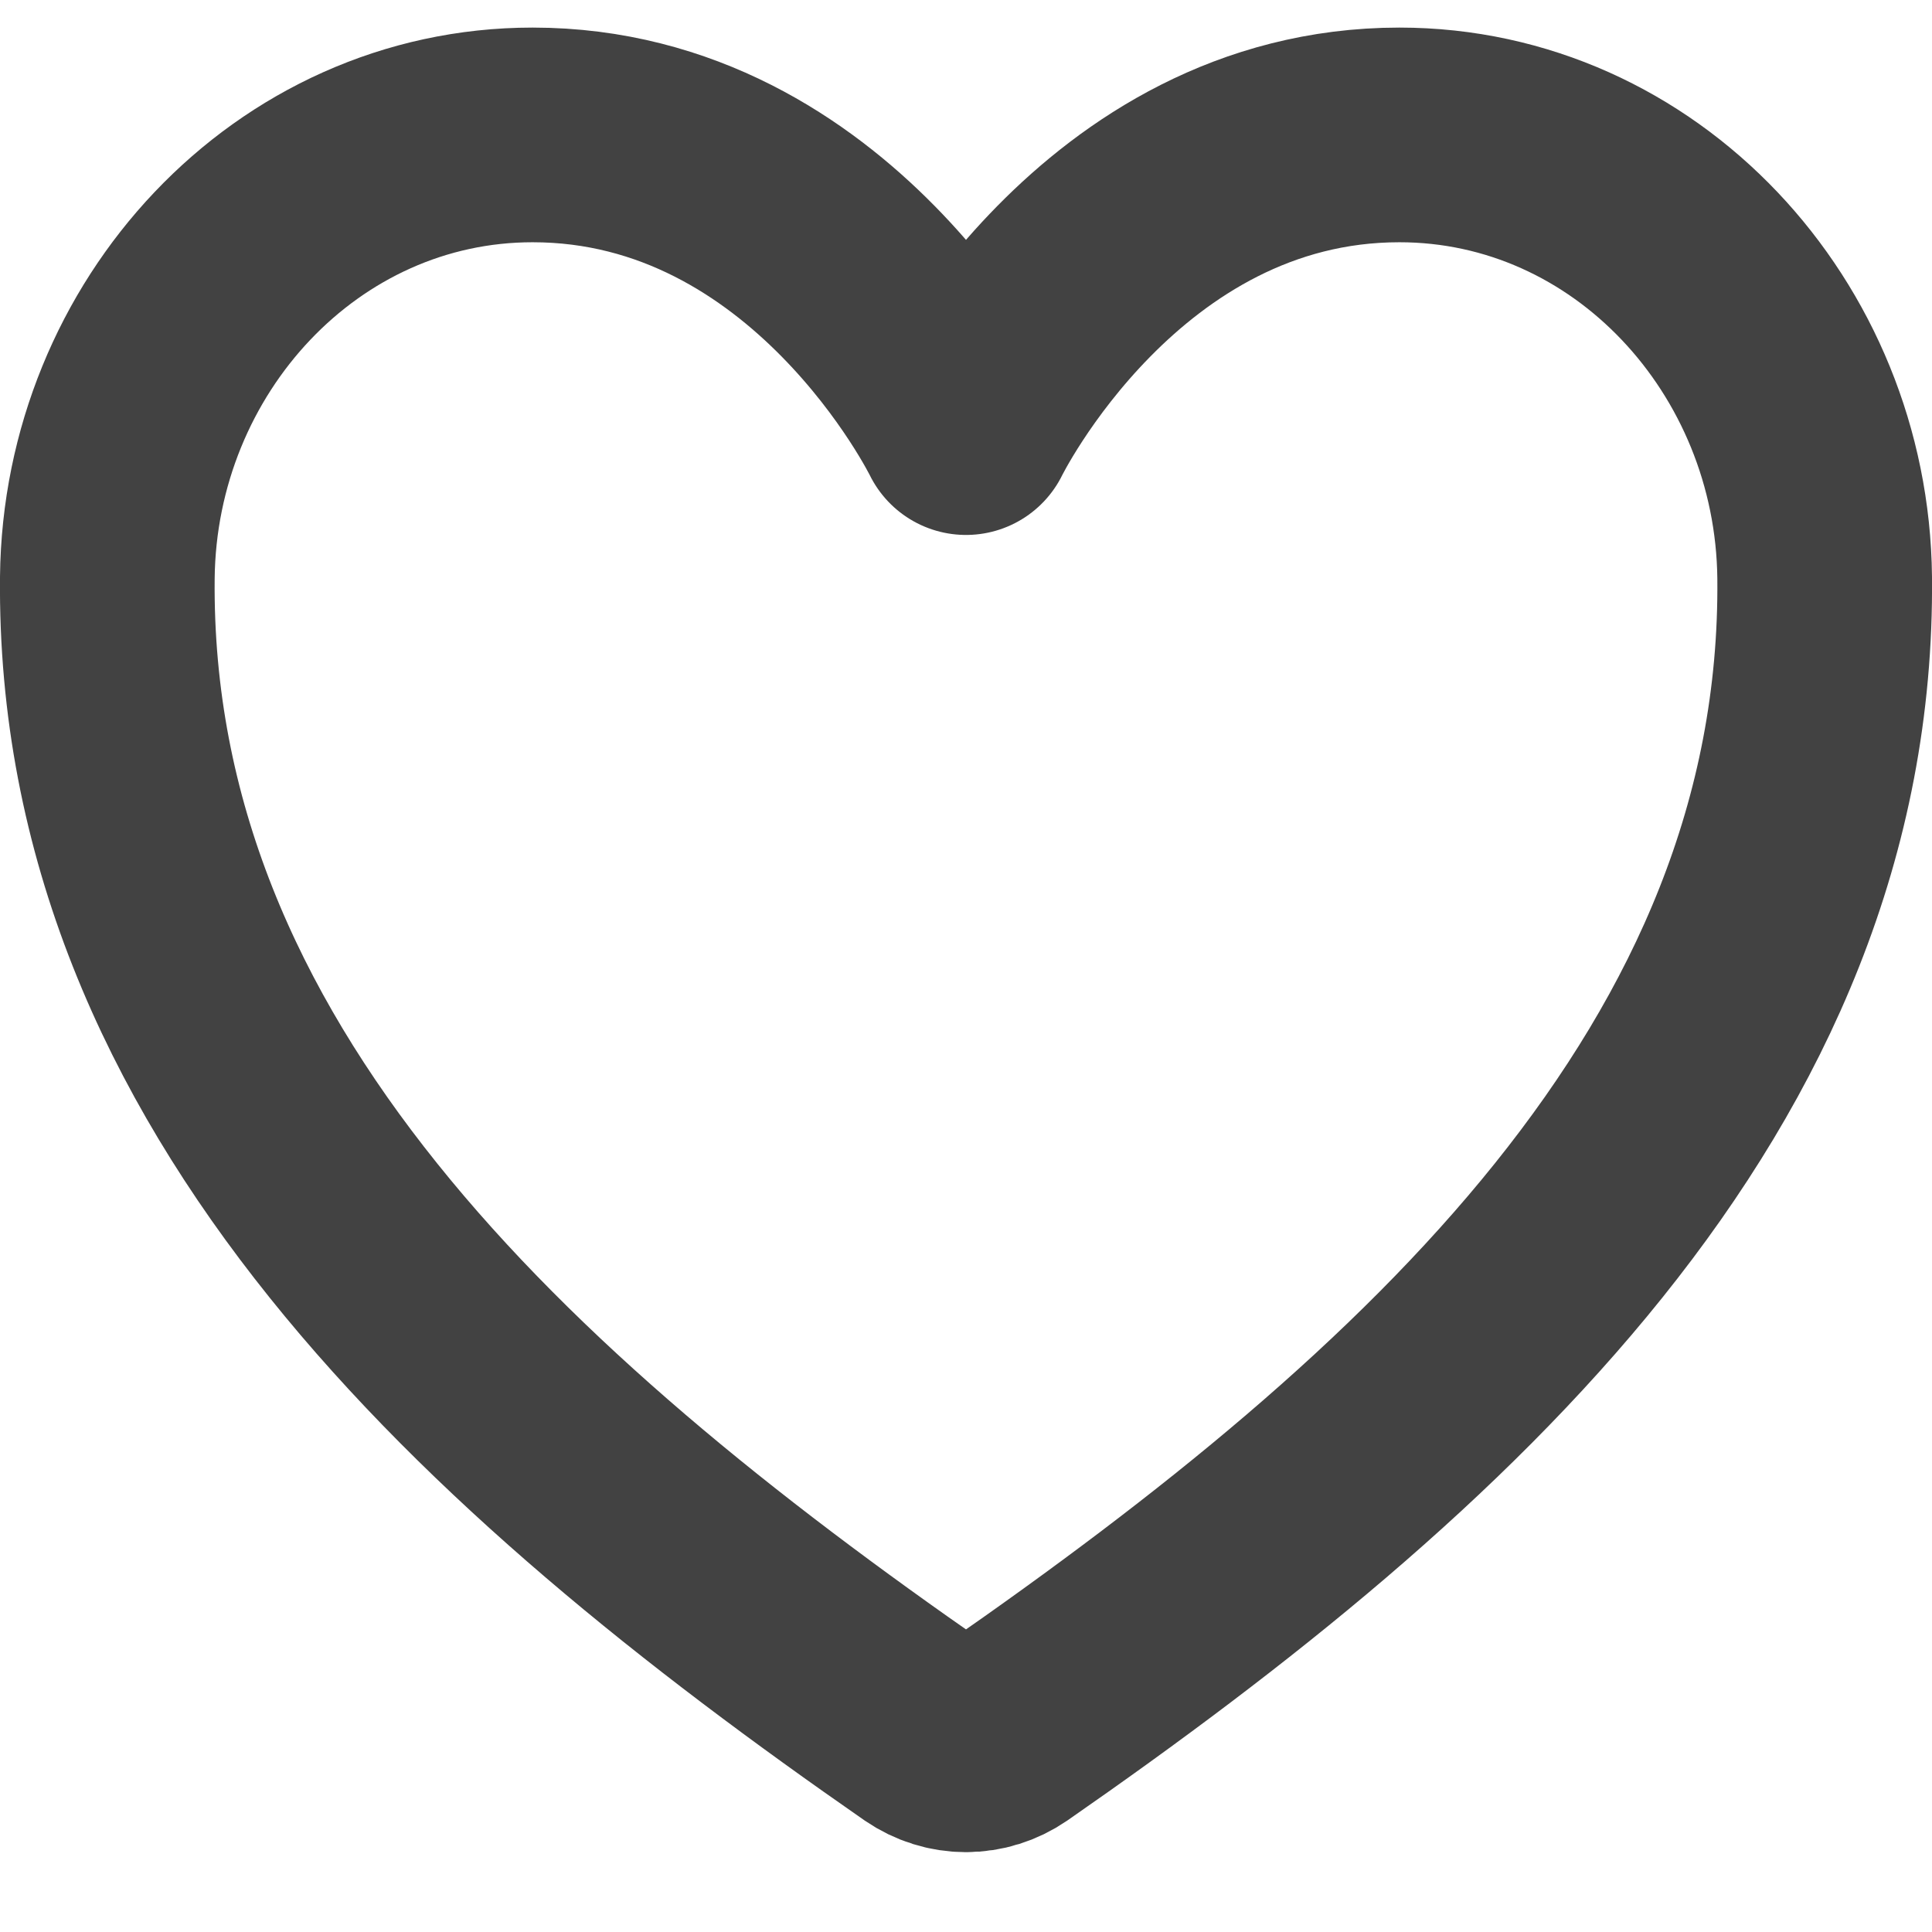
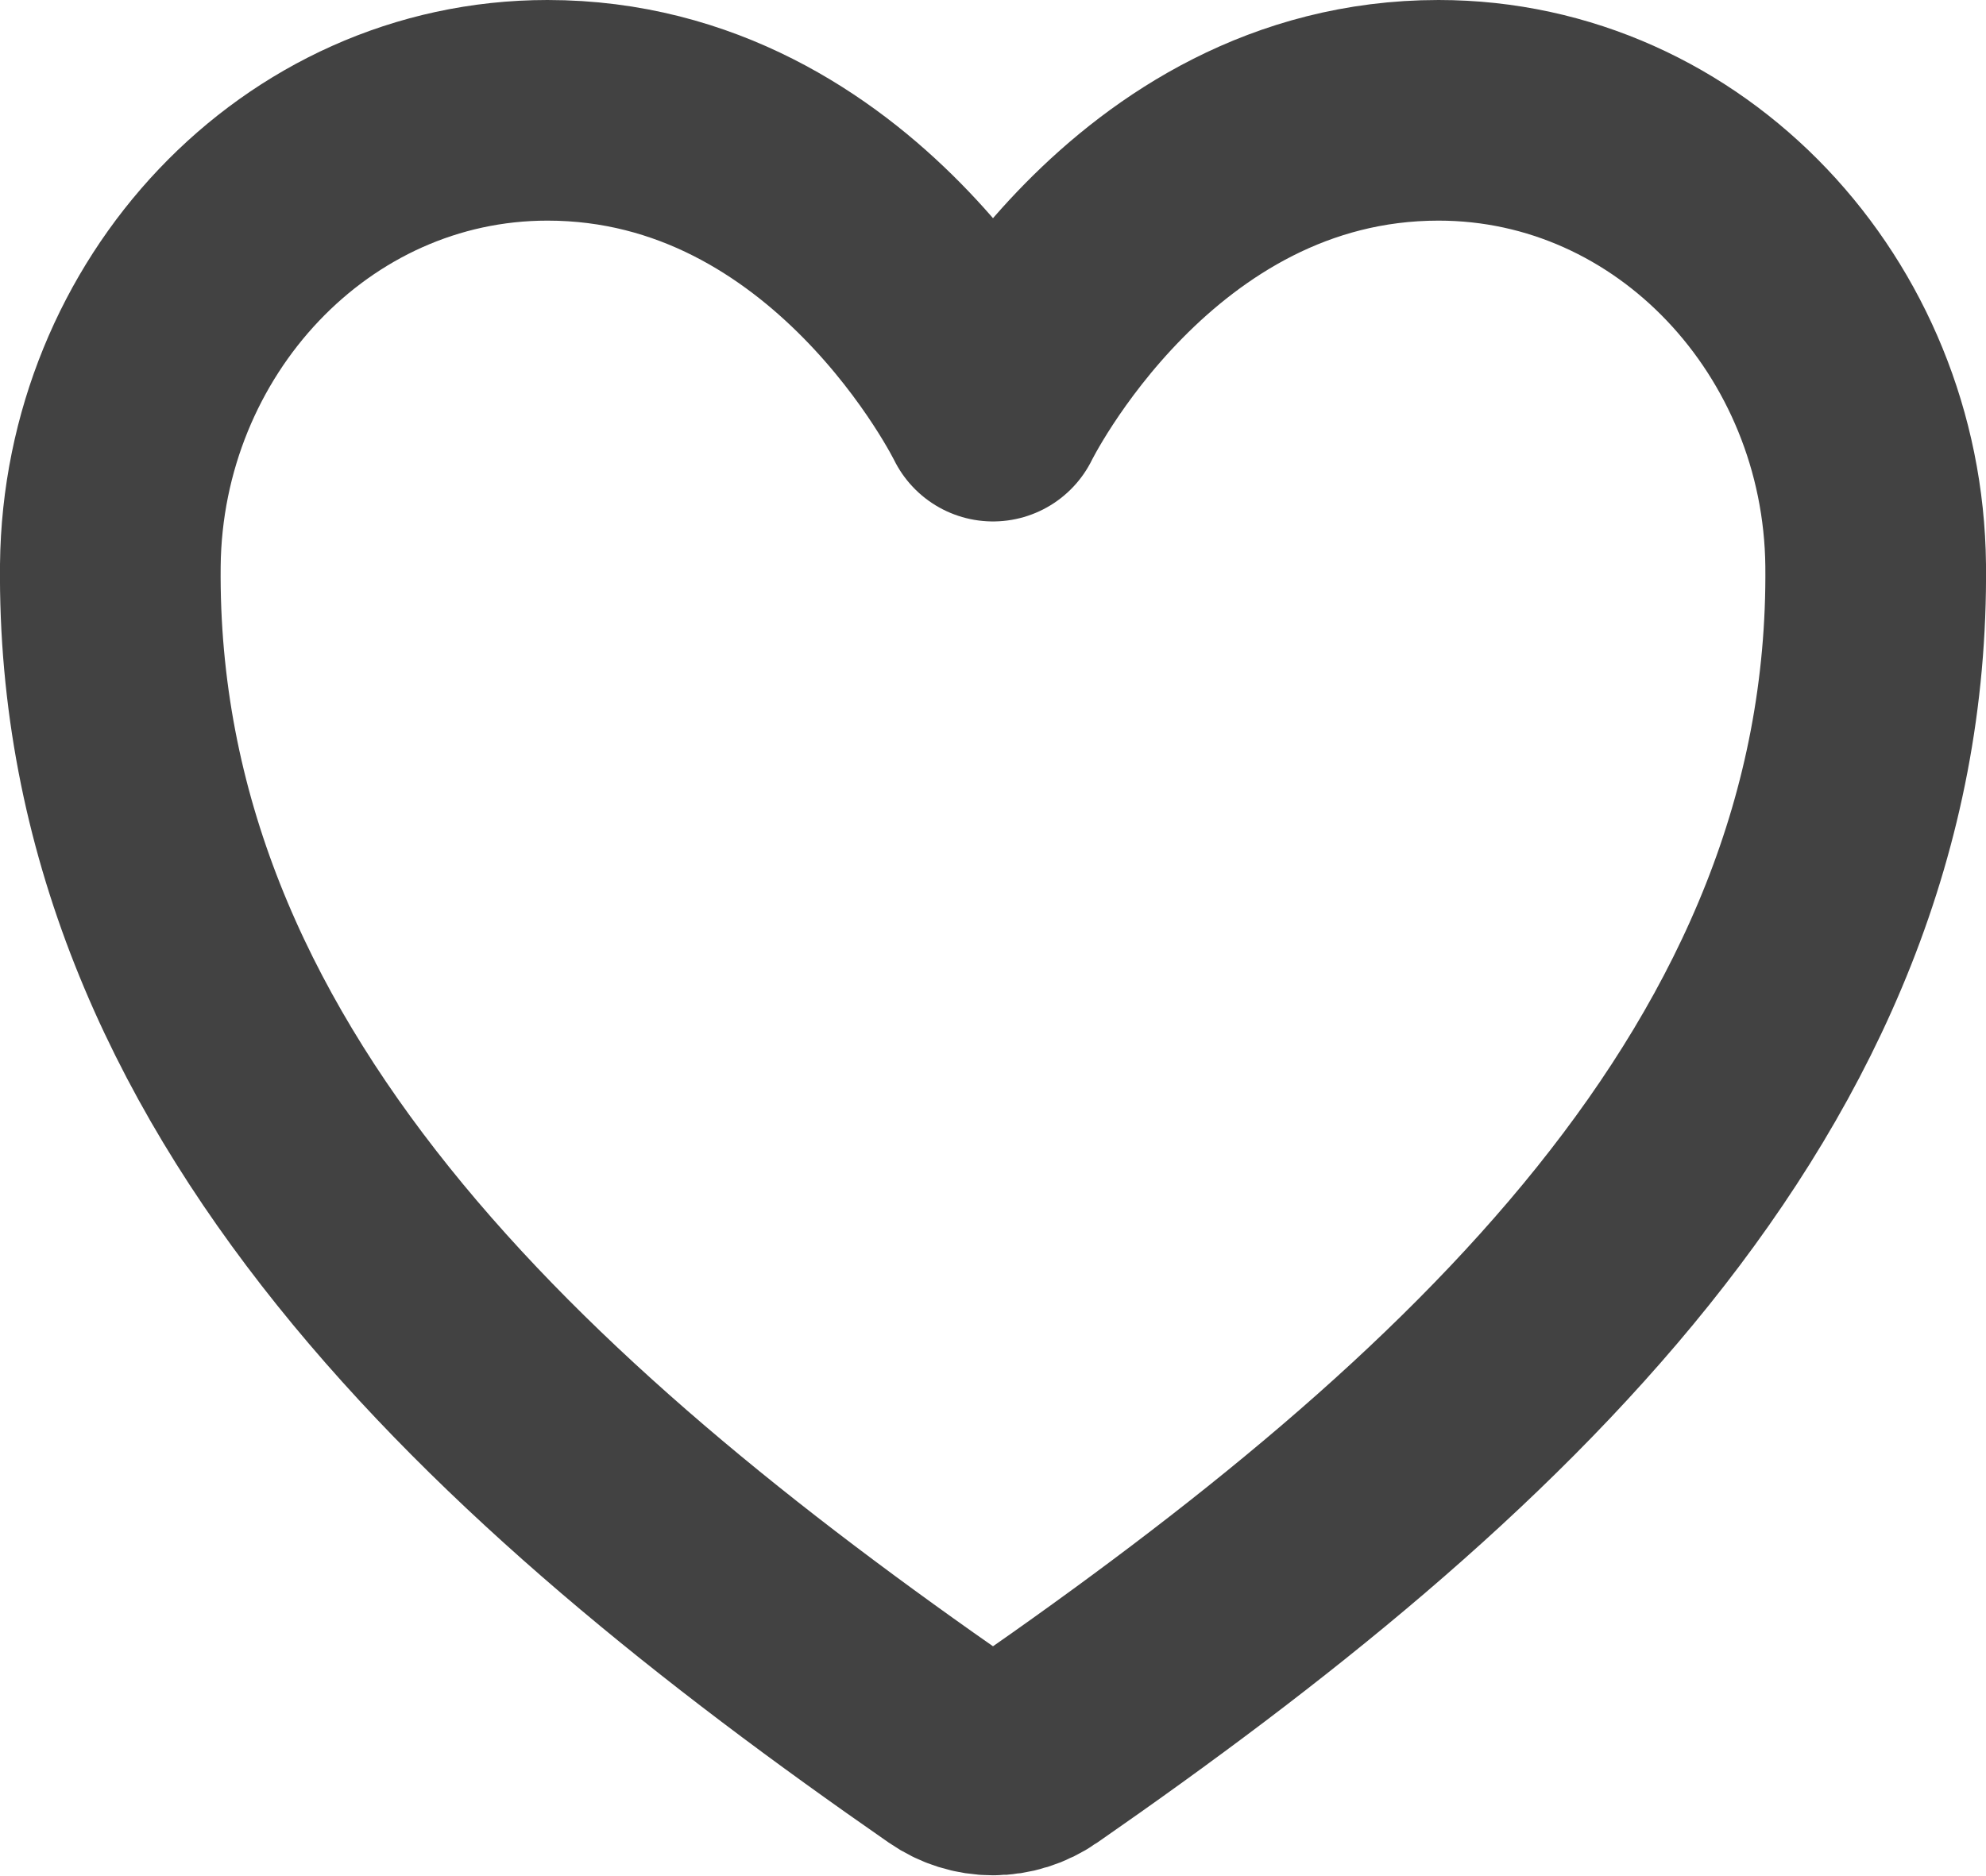
- <svg xmlns="http://www.w3.org/2000/svg" width="18" height="18" viewBox="0 0 18 18" fill="none">
-   <path d="M13.038 1.257C10.333 1.257 9 3.984 9 3.984C9 3.984 7.667 1.257 4.962 1.257C2.764 1.257 1.023 3.138 1 5.382C0.955 10.041 4.614 13.354 8.625 16.139C8.736 16.215 8.866 16.256 9 16.256C9.134 16.256 9.264 16.215 9.375 16.139C13.386 13.354 17.045 10.041 17 5.382C16.977 3.138 15.236 1.257 13.038 1.257Z" stroke="#424242" stroke-width="2" stroke-linecap="round" stroke-linejoin="round" />
+ <svg xmlns="http://www.w3.org/2000/svg" width="18" height="17" viewBox="0 0 18 17" fill="none">
+   <path d="M13.038 1C10.333 1 9 3.727 9 3.727C9 3.727 7.667 1 4.962 1C2.764 1 1.023 2.881 1 5.125C0.955 9.784 4.614 13.098 8.625 15.882C8.736 15.959 8.866 16 9 16C9.134 16 9.264 15.959 9.375 15.882C13.386 13.098 17.045 9.784 17 5.125C16.977 2.881 15.236 1 13.038 1Z" stroke="#424242" stroke-width="2" stroke-linecap="round" stroke-linejoin="round" />
</svg>
